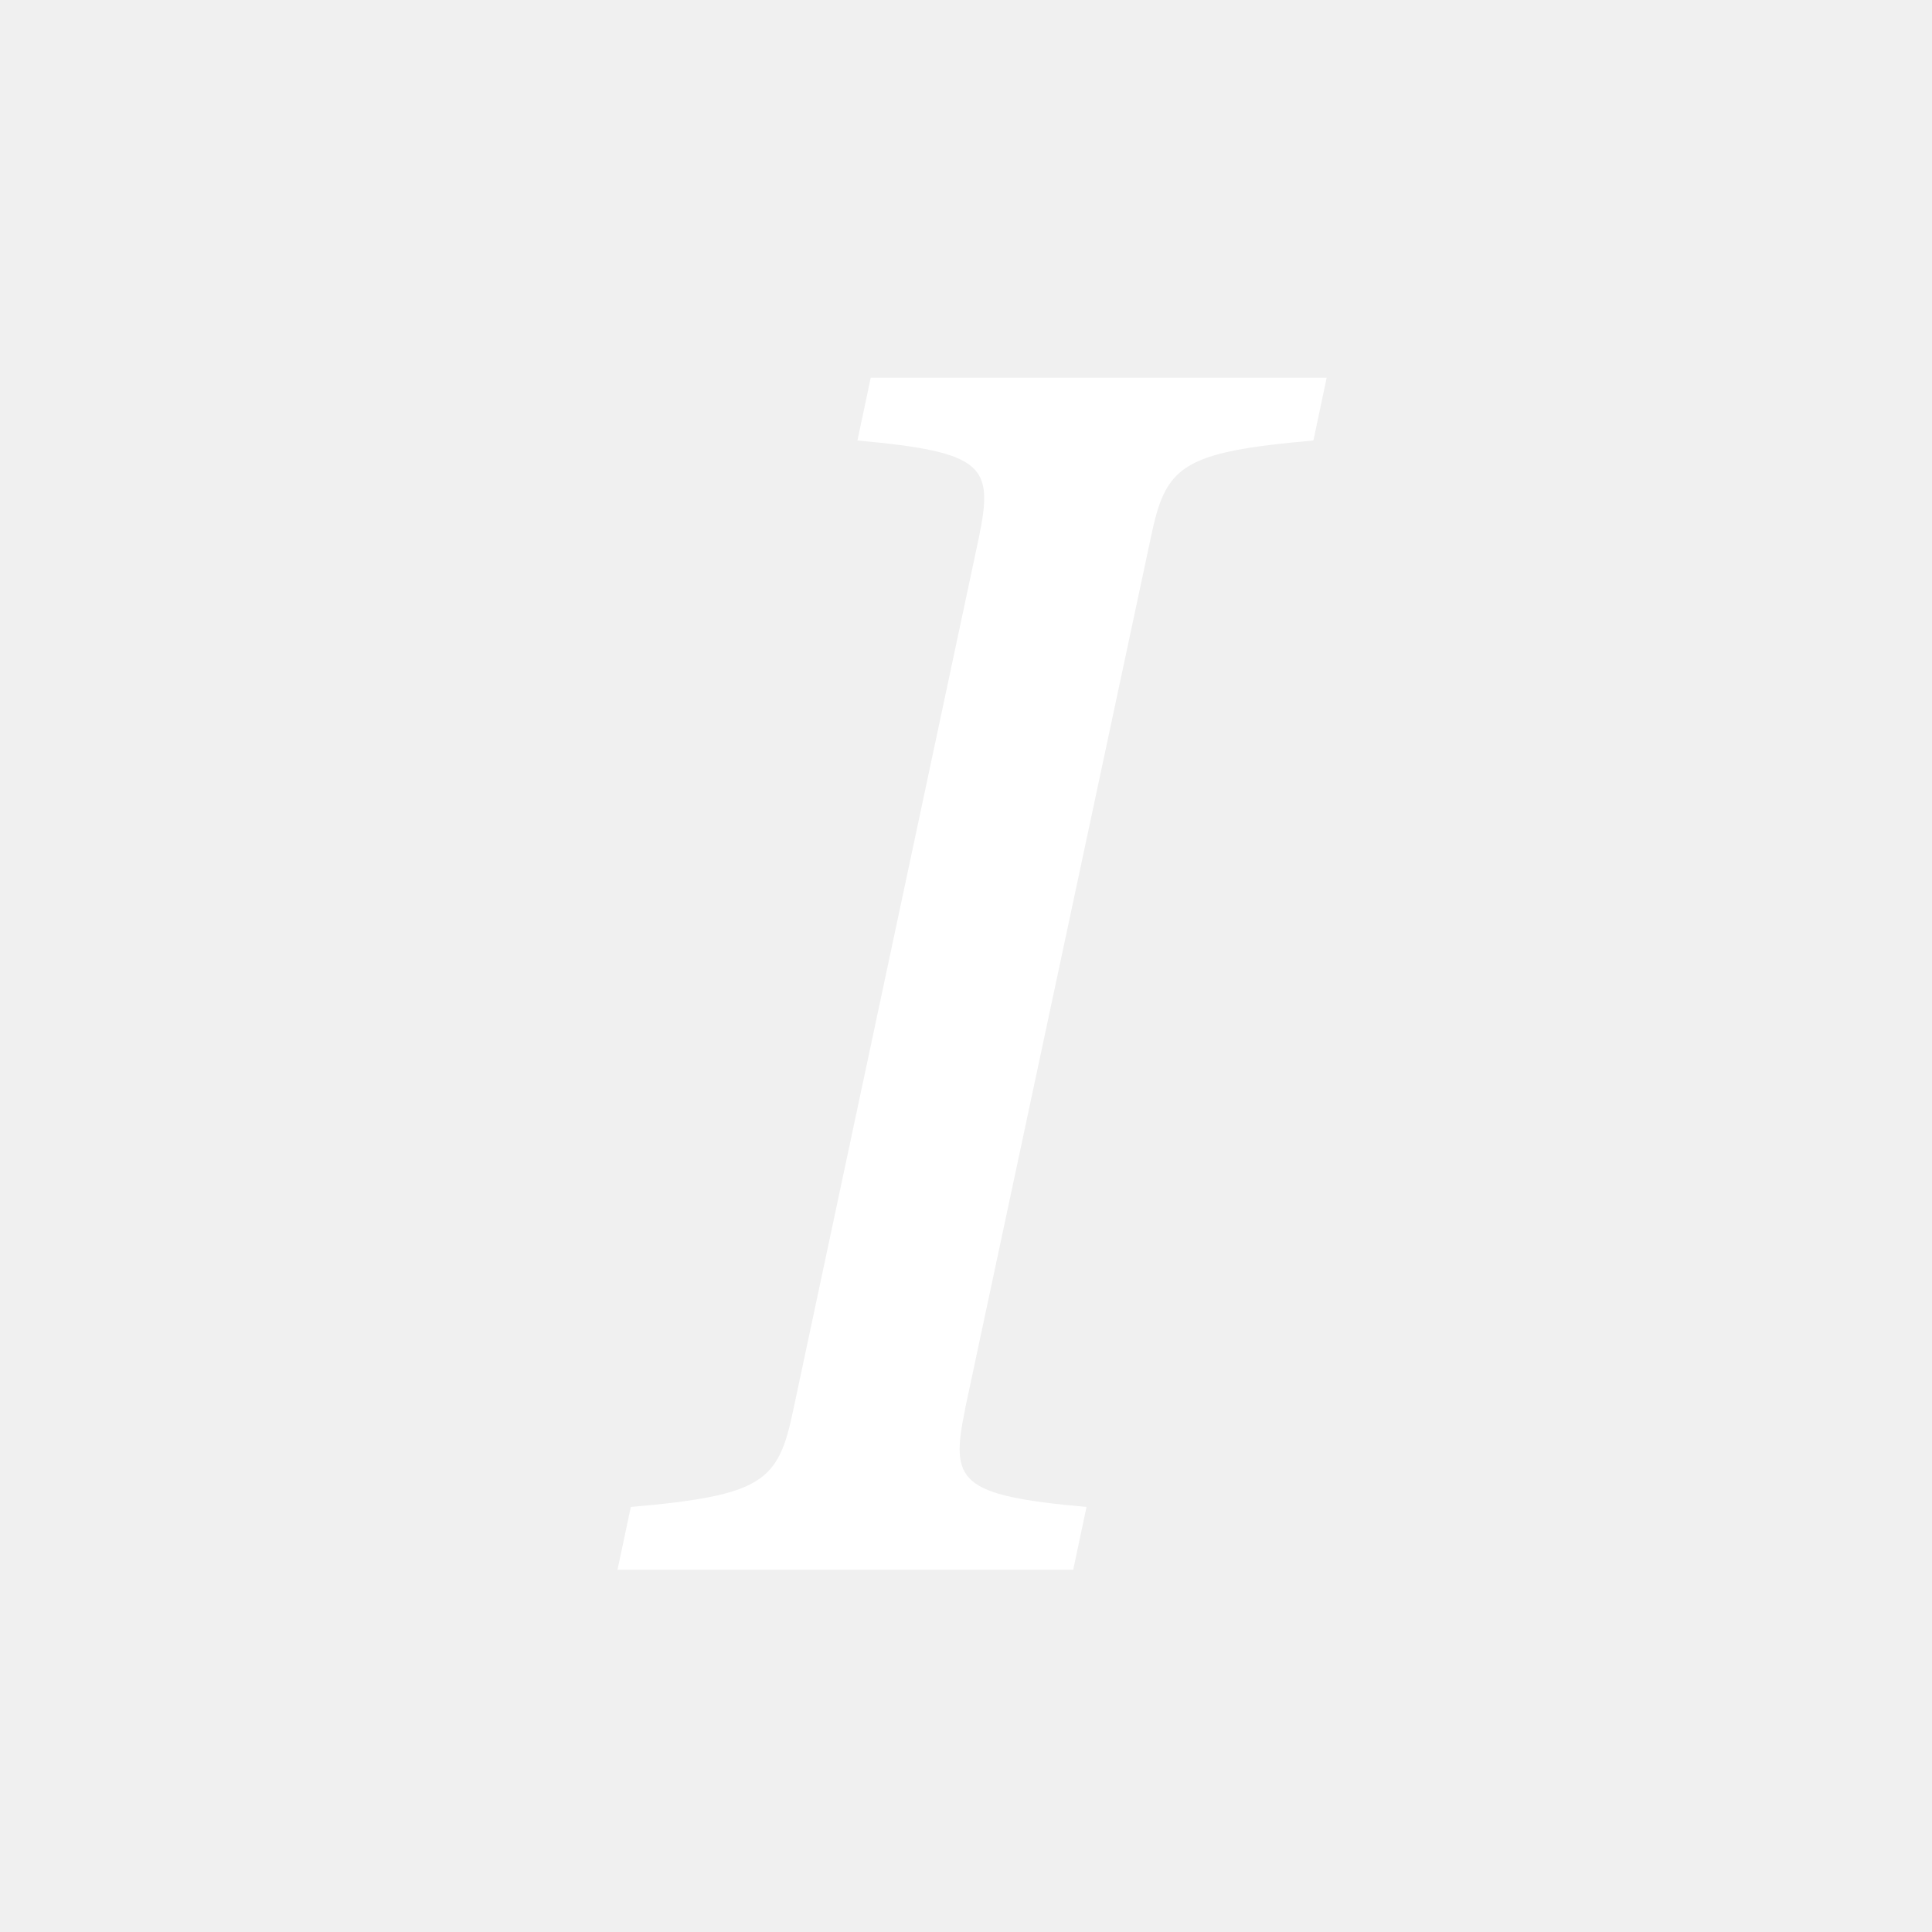
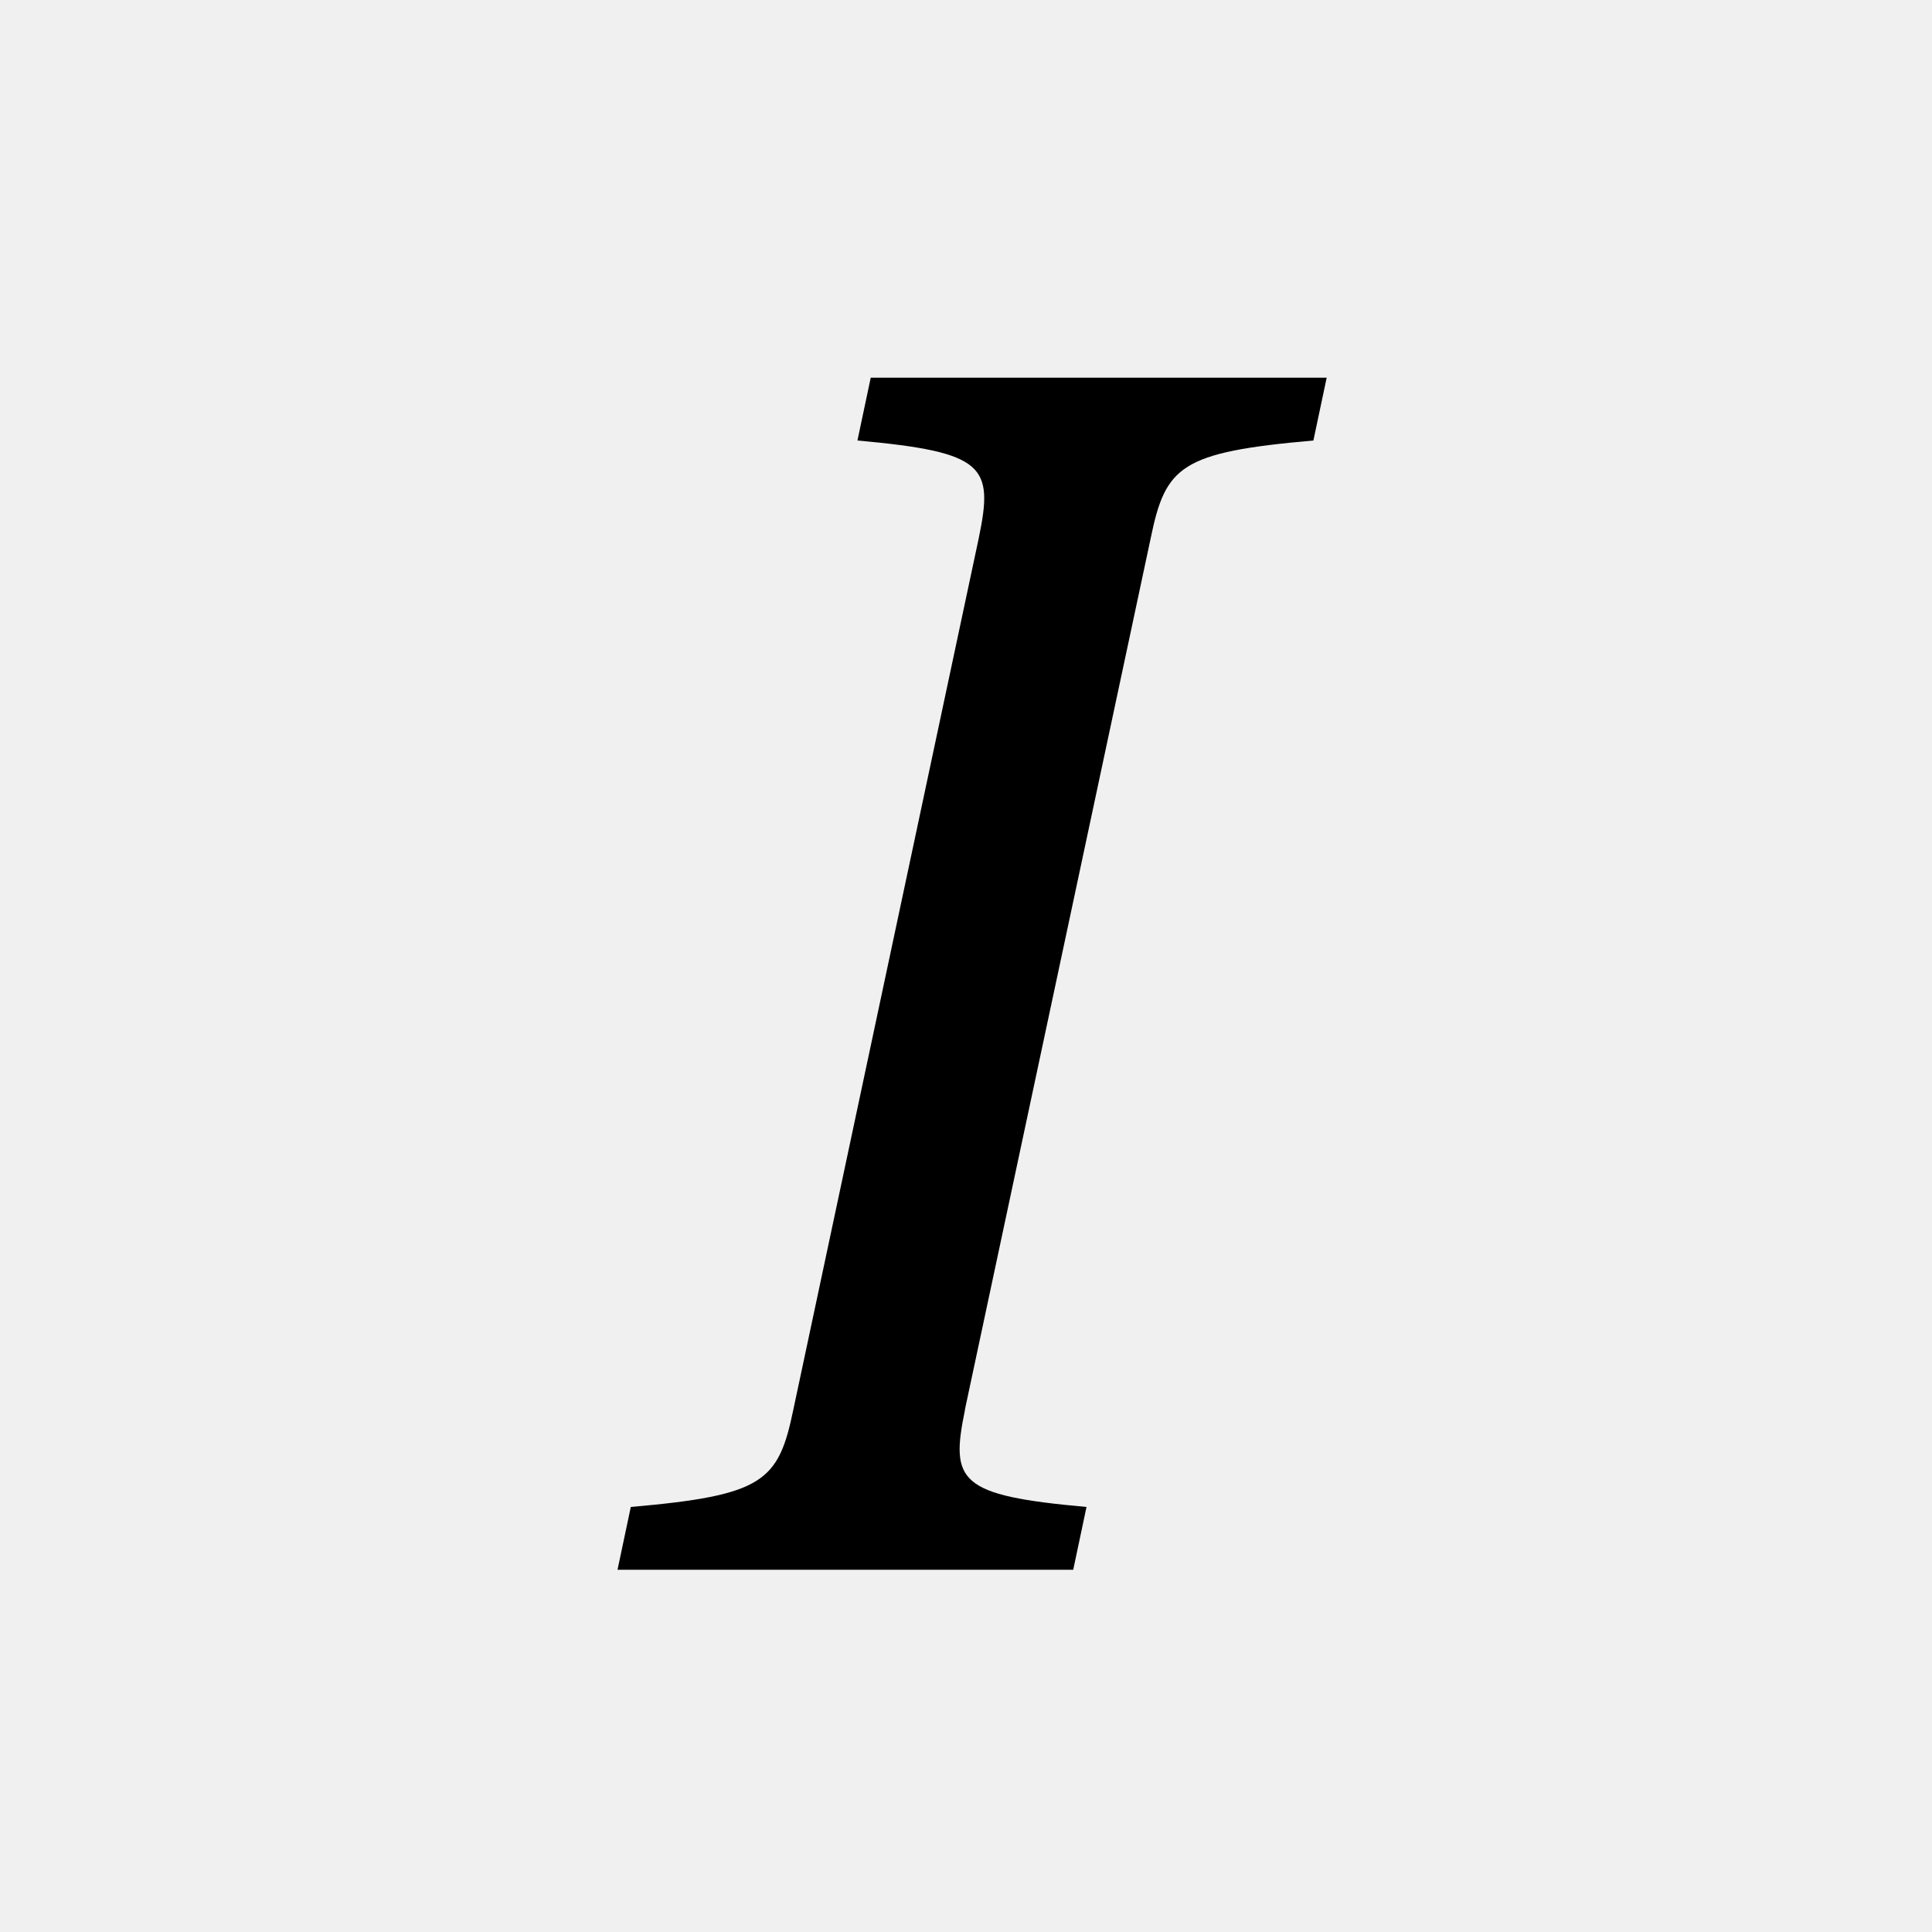
- <svg xmlns="http://www.w3.org/2000/svg" width="16" height="16" fill="white" class="bi bi-type-italic">
+ <svg xmlns="http://www.w3.org/2000/svg" width="16" height="16" fill="" class="bi bi-type-italic">
  <path d="M7.991 11.674 9.53 4.455c.123-.595.246-.71 1.347-.807l.11-.52H7.211l-.11.52c1.06.096 1.128.212 1.005.807L6.57 11.674c-.123.595-.246.71-1.346.806l-.11.52h3.774l.11-.52c-1.06-.095-1.129-.211-1.006-.806z" />
</svg>
